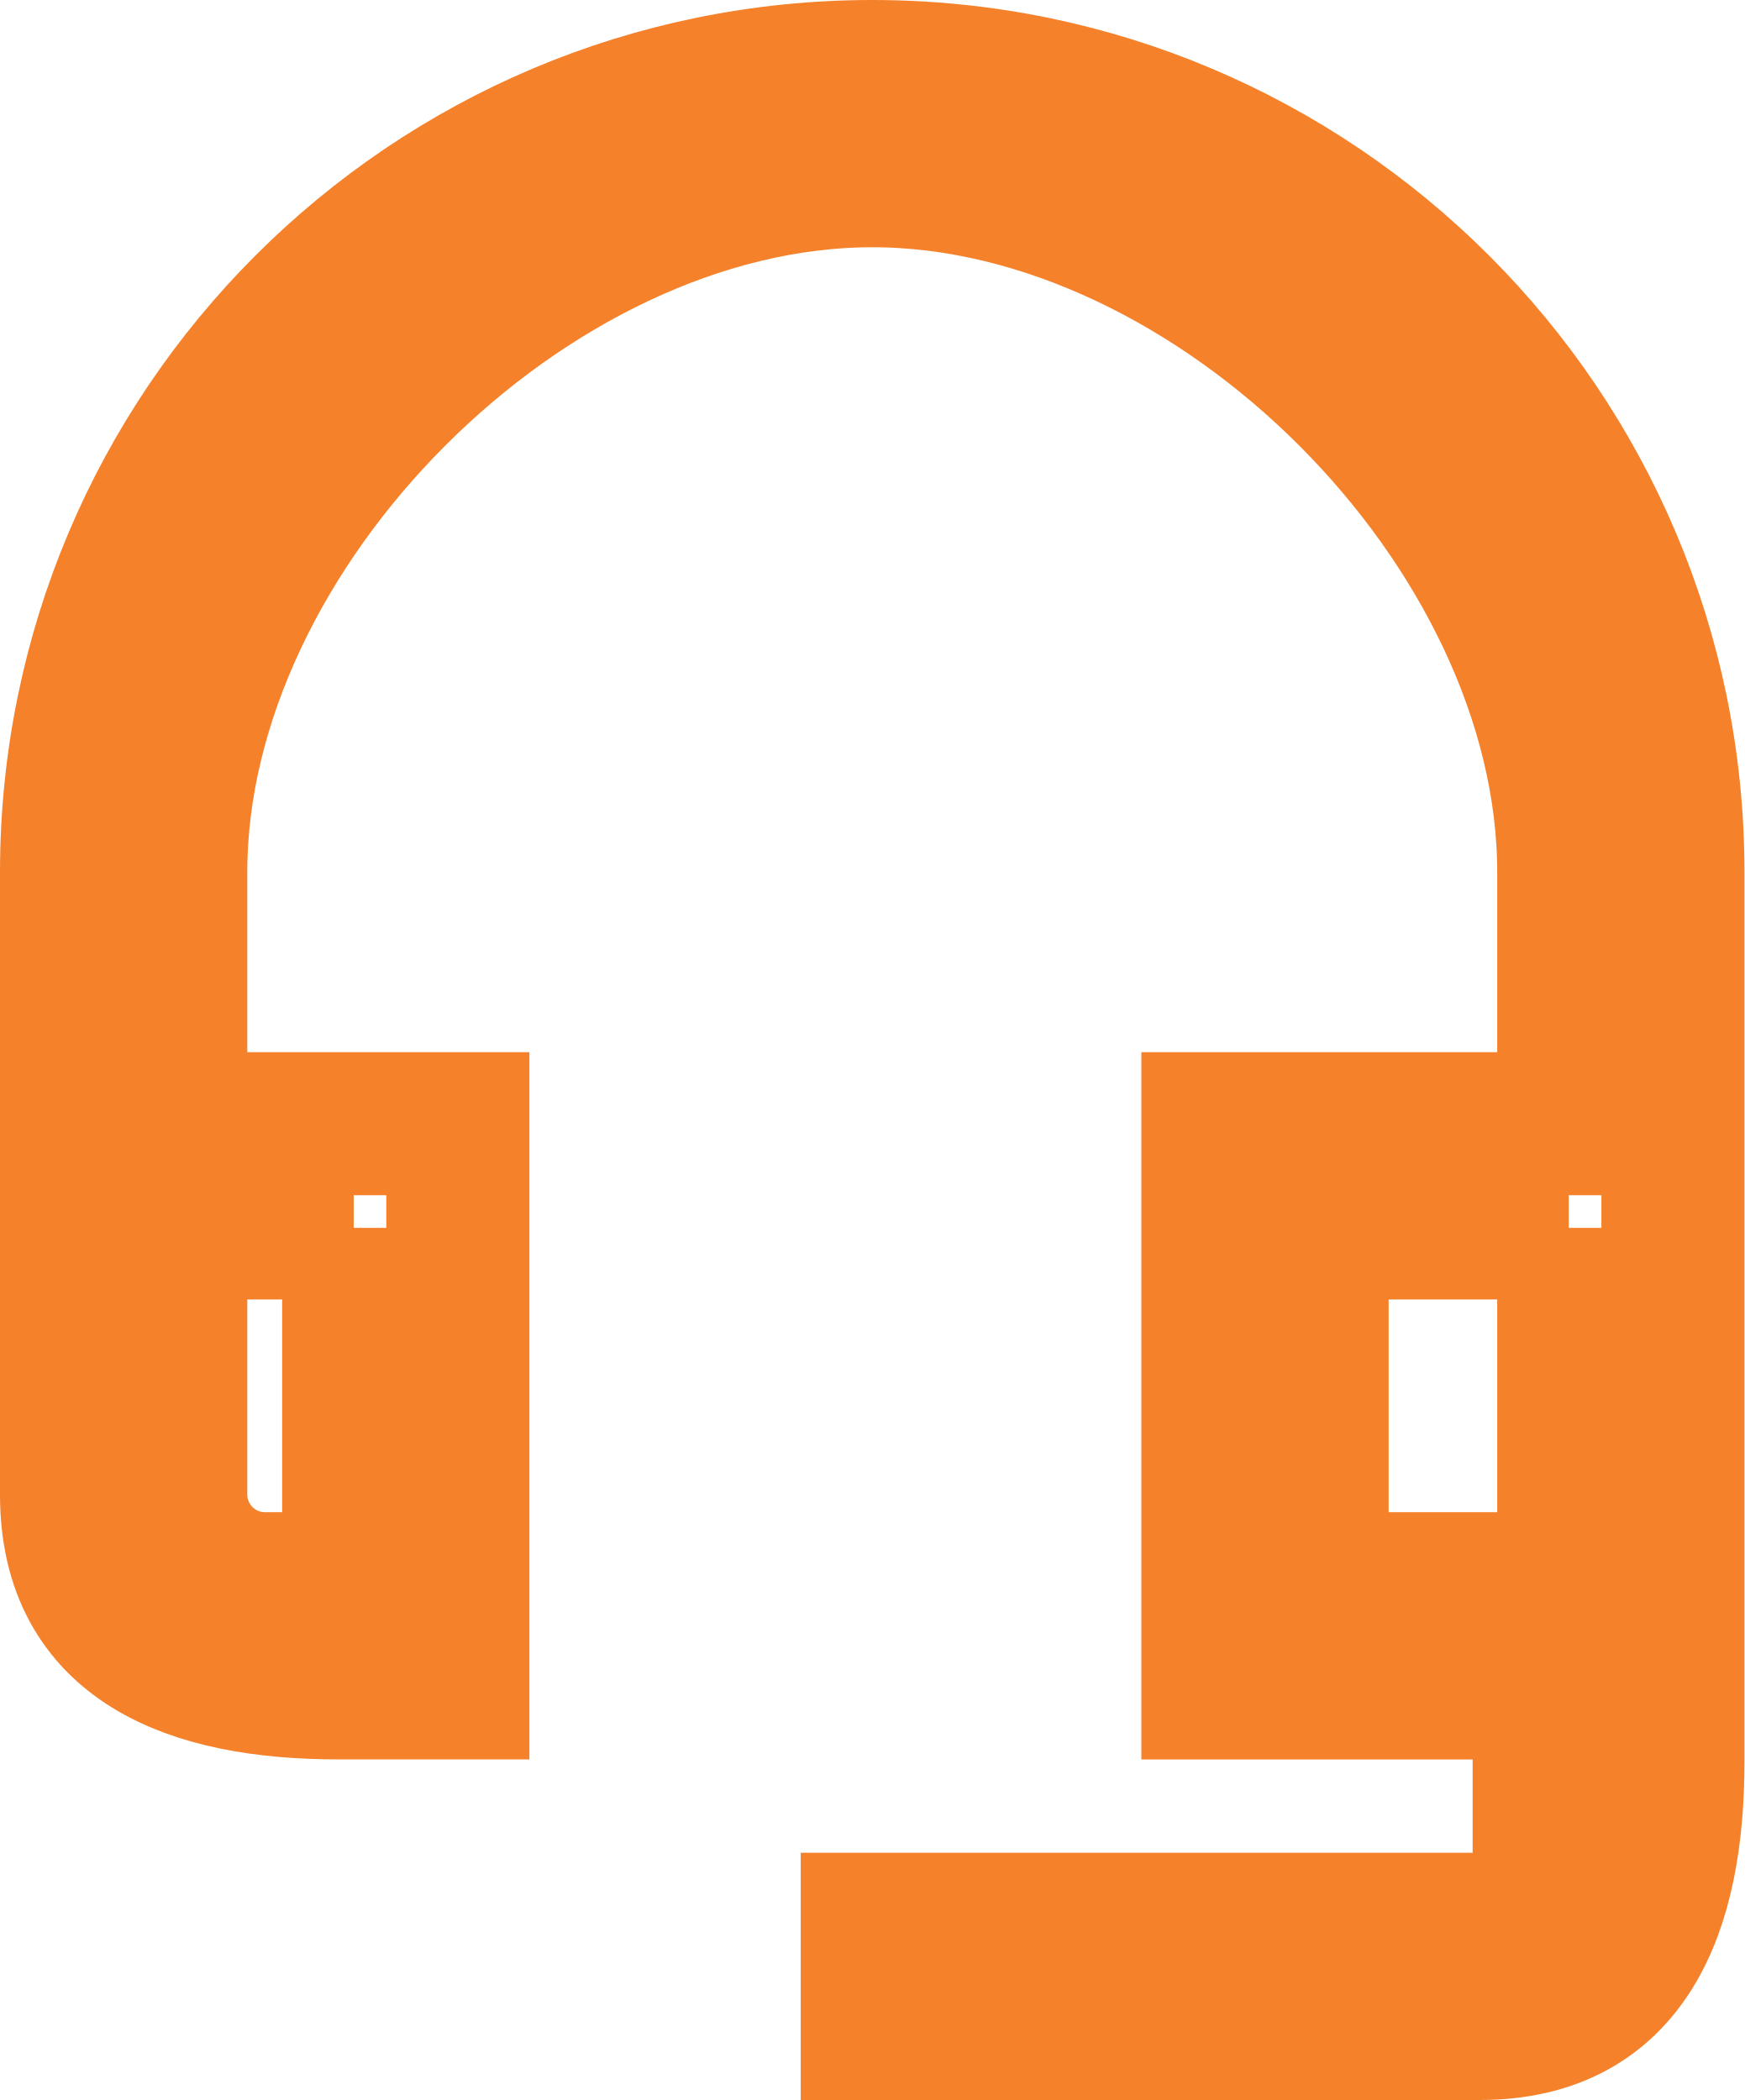
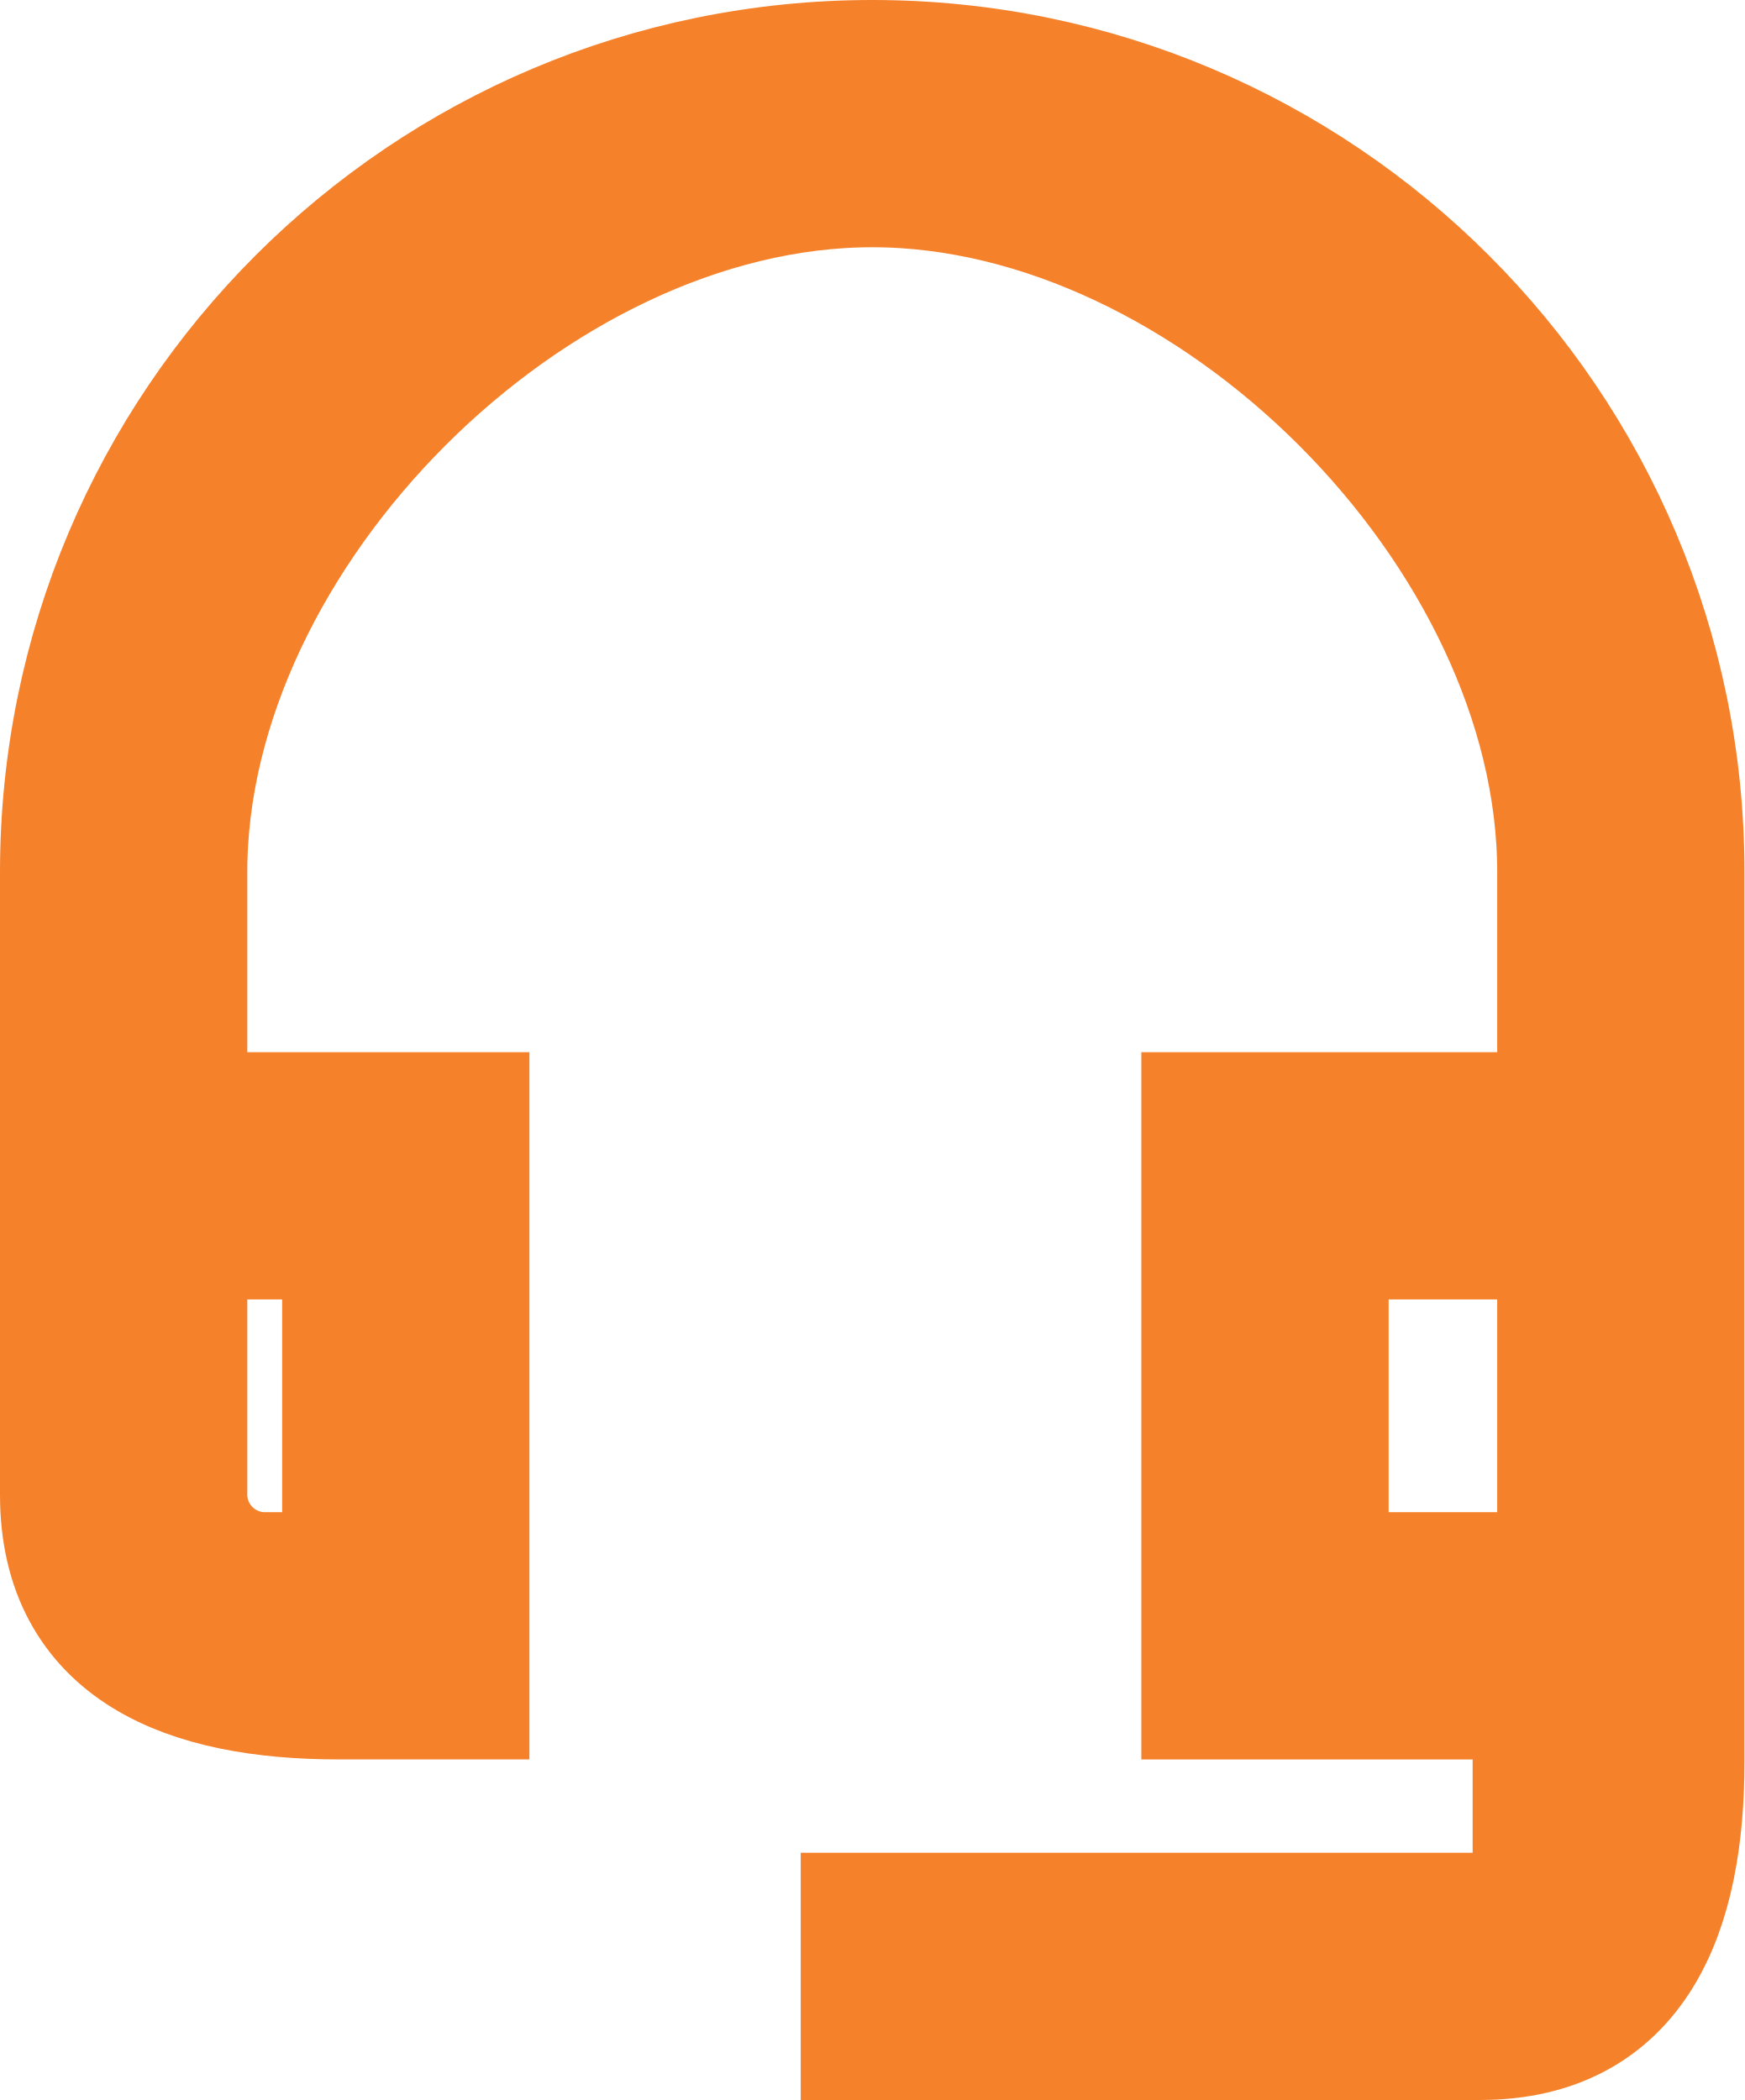
<svg xmlns="http://www.w3.org/2000/svg" width="73.156" height="88.079" viewBox="0 0 73.156 88.079">
-   <path id="icon_headset" d="M65.785,49.5V64.425H55.232V49.5H65.785m-50.953,0V64.425H11.1A3.742,3.742,0,0,1,7.37,60.694V49.5h7.462M36.578,1A33.58,33.58,0,0,0,3,34.578V60.694c0,6.193,5,8.1,11.193,8.1H19.2V45.131H7.37V34.578C7.37,20.139,22.139,5.37,36.578,5.37S65.785,20.139,65.785,34.578V45.131H50.862V68.795H64.755v9.914H36.578v4.37H62.054c6.193,0,8.1-5,8.1-11.193V34.578A33.58,33.58,0,0,0,36.578,1Z" transform="translate(0 2)" fill="none" stroke="#f5822b" stroke-width="6" />
+   <path id="icon_headset" d="M65.785,49.5V64.425H55.232V49.5H65.785m-50.953,0V64.425H11.1A3.742,3.742,0,0,1,7.37,60.694V49.5h7.462M36.578,1A33.58,33.58,0,0,0,3,34.578V60.694c0,6.193,5,8.1,11.193,8.1H19.2V45.131H7.37V34.578C7.37,20.139,22.139,5.37,36.578,5.37S65.785,20.139,65.785,34.578V45.131H50.862V68.795H64.755v9.914H36.578v4.37H62.054c6.193,0,8.1-5,8.1-11.193V34.578A33.58,33.58,0,0,0,36.578,1Z" transform="translate(0 2)" fill="#f5822b" stroke="#f5822b" stroke-width="6" />
</svg>
